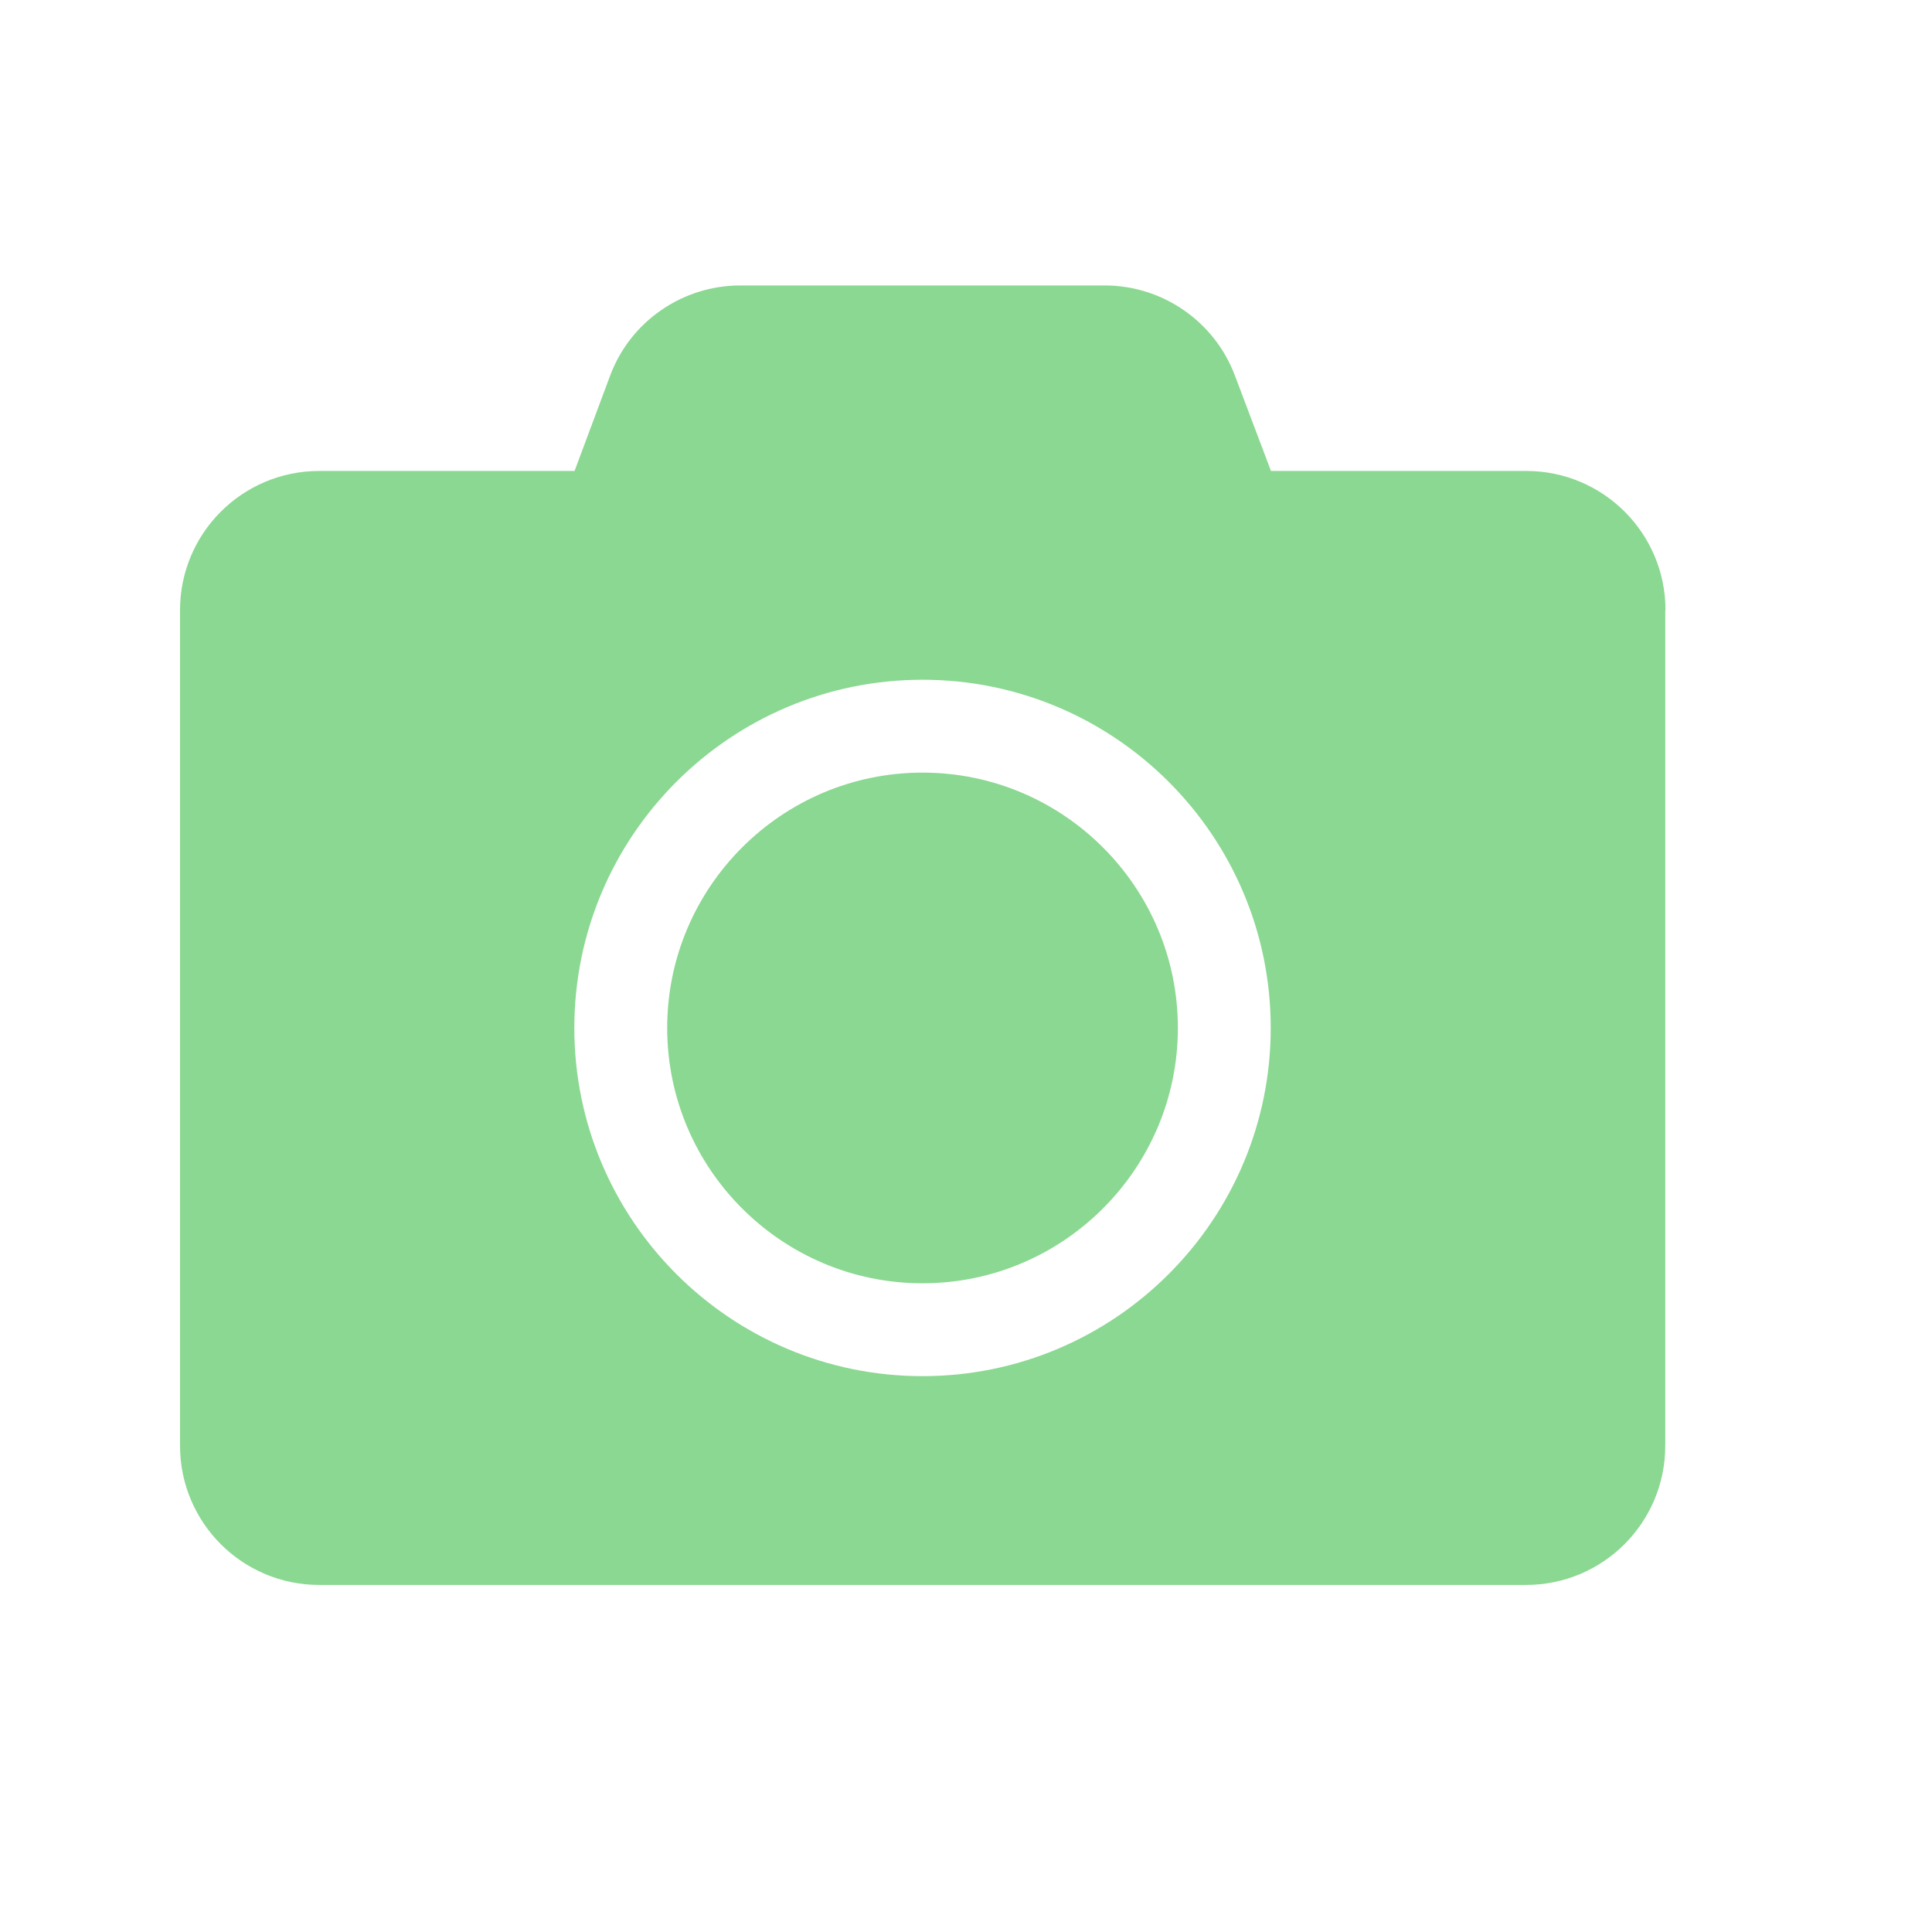
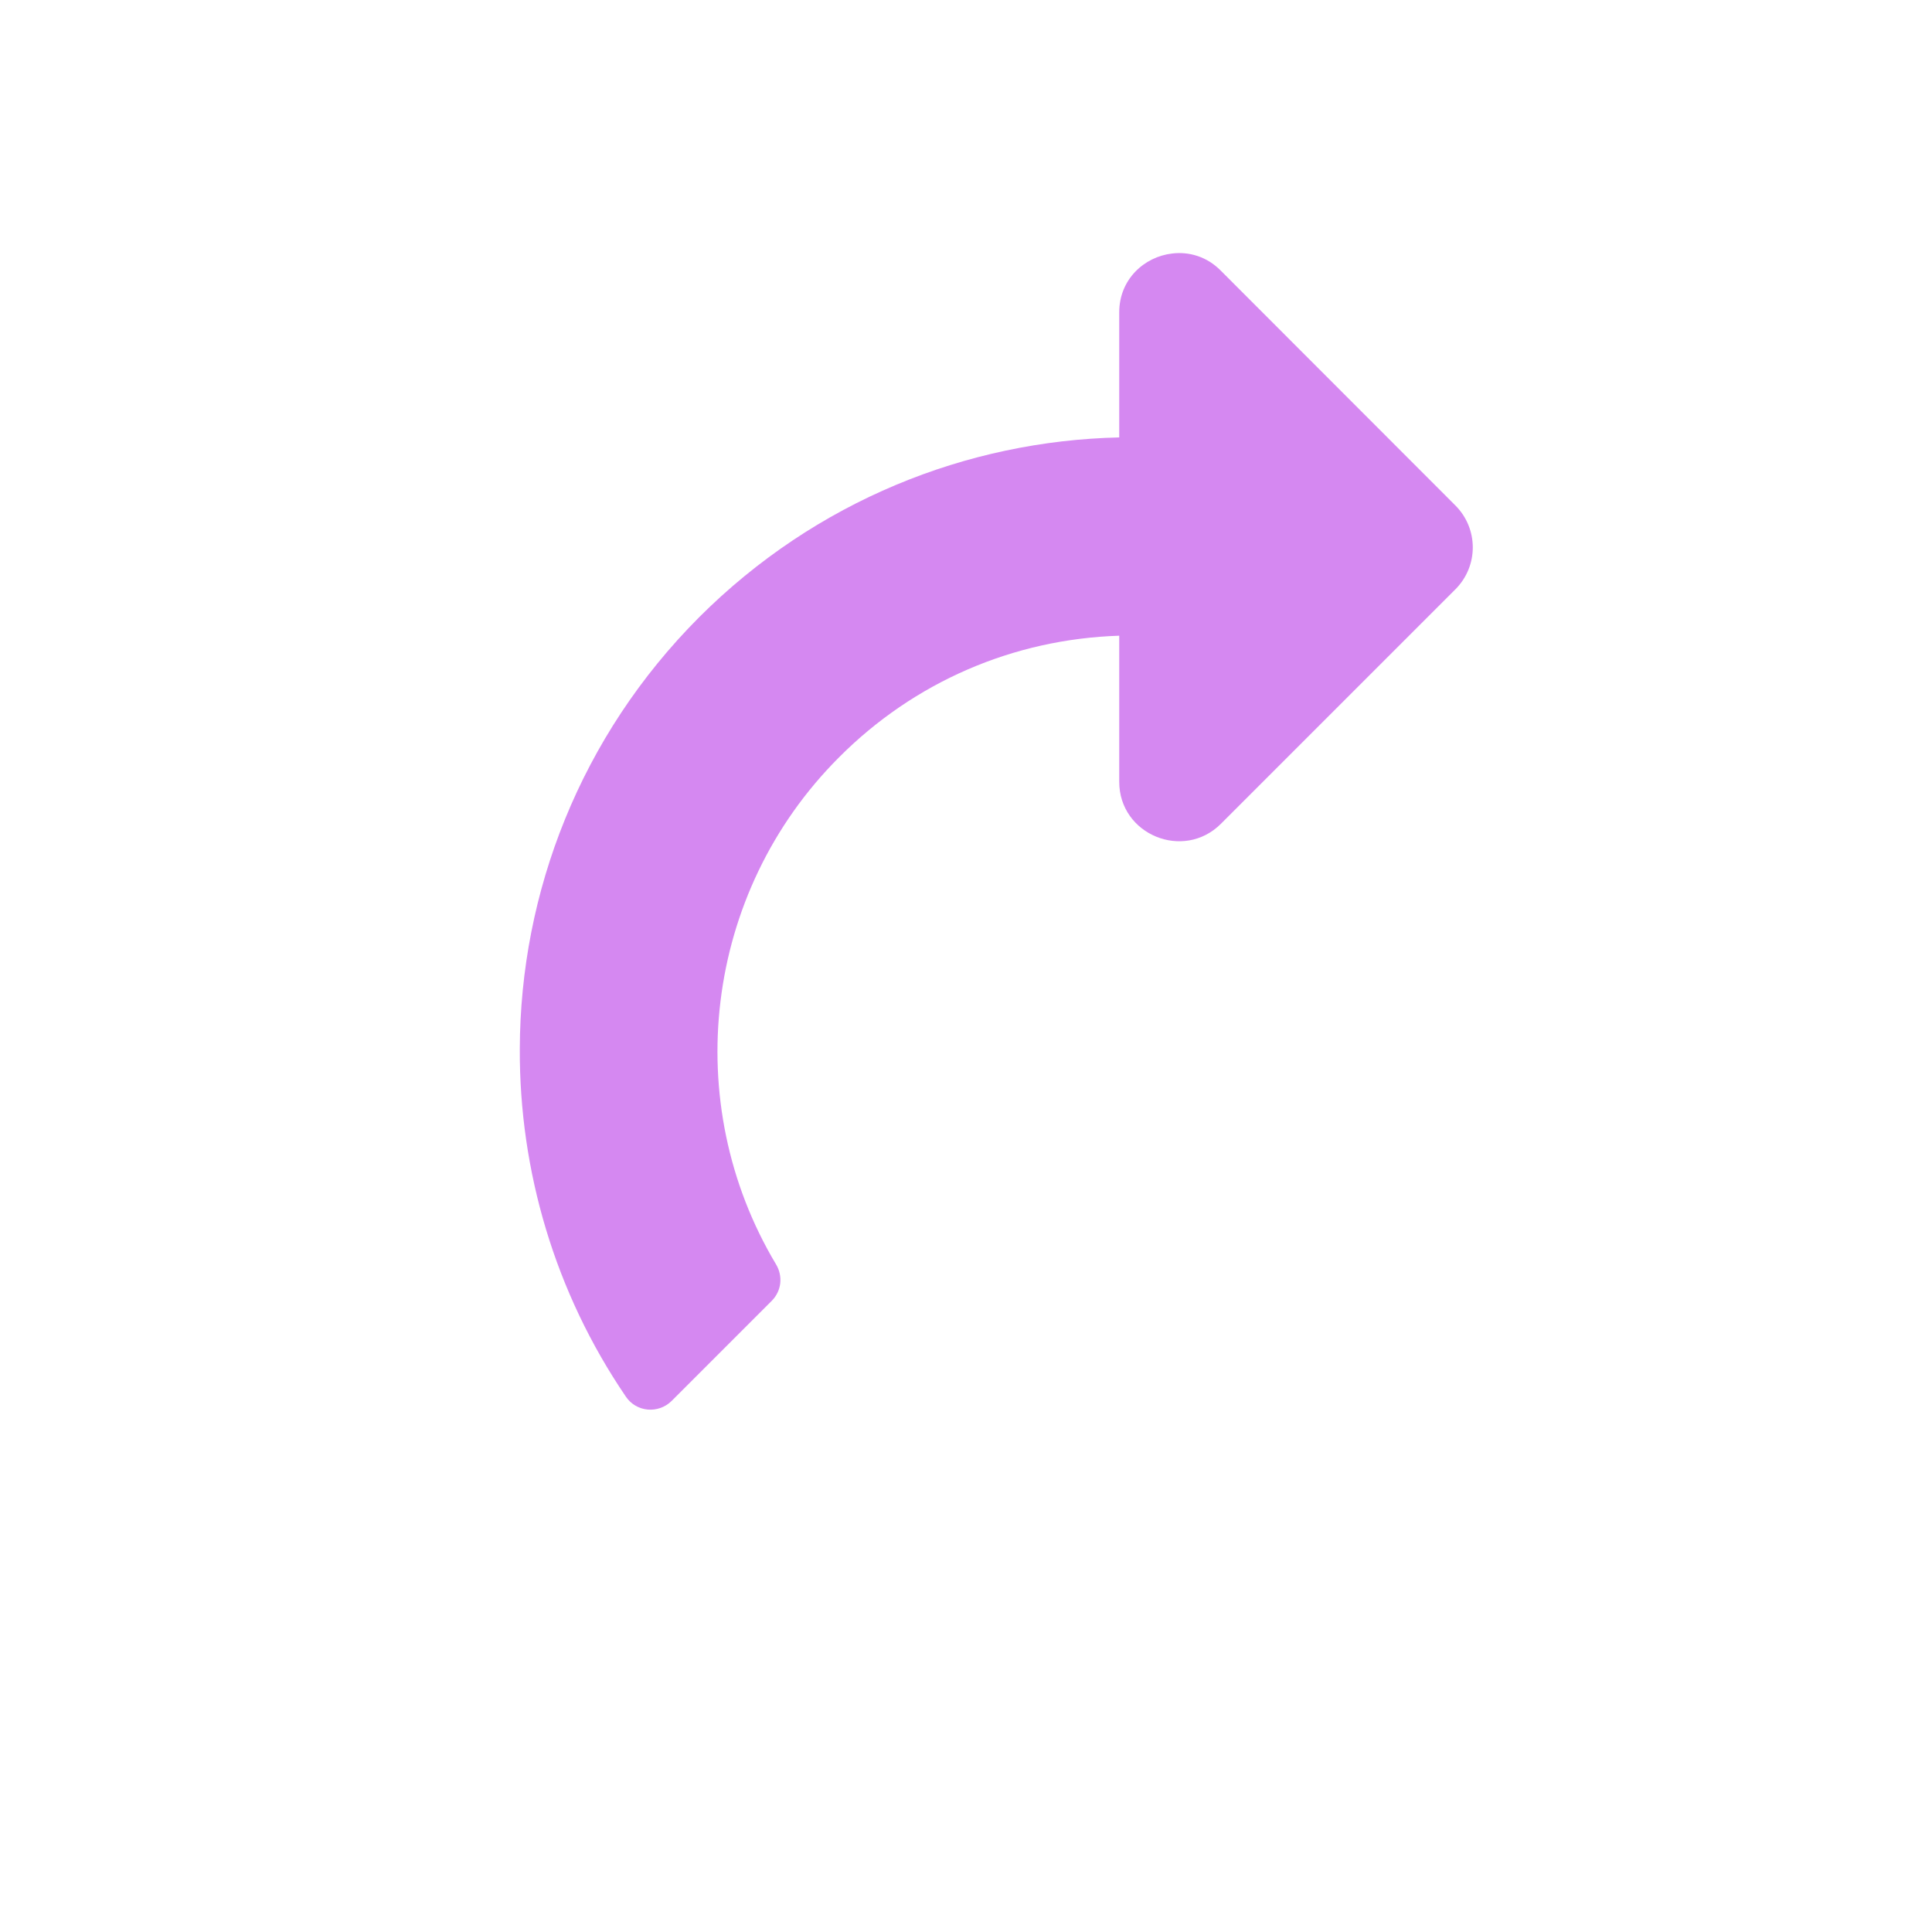
<svg xmlns="http://www.w3.org/2000/svg" width="32" height="32" viewBox="0 0 8.467 8.467" version="1.1" id="svg8">
  <defs id="defs2">
    <style id="style1399">.cls-1{fill:#e3e3e3;}</style>
    <style id="style1399-1">.cls-1{fill:#e3e3e3;}</style>
    <style id="style1399-5">.cls-1{fill:#e3e3e3;}</style>
    <style id="style1399-8">.cls-1{fill:#e3e3e3;}</style>
    <style id="style1399-7">.cls-1{fill:#e3e3e3;}</style>
    <style id="style1399-1-5">.cls-1{fill:#e3e3e3;}</style>
    <style id="style1399-5-6">.cls-1{fill:#e3e3e3;}</style>
    <style id="style1399-8-9">.cls-1{fill:#e3e3e3;}</style>
    <style id="style1399-2">.cls-1{fill:#e3e3e3;}</style>
    <style id="style1399-1-1">.cls-1{fill:#e3e3e3;}</style>
    <style id="style1399-5-5">.cls-1{fill:#e3e3e3;}</style>
    <style id="style1399-8-99">.cls-1{fill:#e3e3e3;}</style>
    <style id="style2">.a{filter:url(#a);}.b{fill:#710132;}.c{fill:#e3e3e3;}</style>
    <filter name="AI_FlouGaussien_4" id="a">
      <feGaussianBlur id="feGaussianBlur4" stdDeviation="4" />
    </filter>
    <style id="style1399-3">.cls-1{fill:#e3e3e3;}</style>
    <style id="style1399-4">.cls-1{fill:#e3e3e3;}</style>
    <style id="style1399-8-7">.cls-1{fill:#e3e3e3;}</style>
    <style id="style1399-4-5">.cls-1{fill:#e3e3e3;}</style>
    <style id="style1399-9">.cls-1{fill:#e3e3e3;}</style>
    <style id="style1399-4-6">.cls-1{fill:#e3e3e3;}</style>
    <style id="style1399-8-4">.cls-1{fill:#e3e3e3;}</style>
    <style id="style1399-4-5-3">.cls-1{fill:#e3e3e3;}</style>
    <style id="style1399-88">.cls-1{fill:#e3e3e3;}</style>
    <style id="style1399-19">.cls-1{fill:#e3e3e3;}</style>
  </defs>
  <path style="display:none;fill:#d588f1;fill-opacity:1;stroke-width:0.019" d="m 3.413,1.555 c 0.685,0.003 1.37,0.265 1.892,0.788 0.51,0.51 0.772,1.172 0.787,1.84 h 0.548 c 0.145,0 0.244,0.11 0.258,0.232 0.009,0.073 -0.013,0.152 -0.075,0.213 L 5.796,5.656 c -0.102,0.102 -0.266,0.102 -0.368,0 L 4.399,4.628 C 4.235,4.464 4.352,4.183 4.584,4.183 H 5.223 C 5.208,3.719 5.021,3.284 4.691,2.954 4.097,2.361 3.175,2.255 2.469,2.679 2.417,2.71 2.352,2.703 2.31,2.66 L 1.87,2.22 C 1.812,2.163 1.821,2.067 1.888,2.021 2.346,1.708 2.88,1.553 3.413,1.555 Z" id="path4547" />
  <path id="path4555" d="M 4.267,1.533 C 4.957,1.535 5.648,1.8 6.175,2.327 6.689,2.841 6.953,3.51 6.969,4.183 h 0.552 c 0.234,0 0.35,0.284 0.184,0.449 L 6.669,5.668 c -0.102,0.102 -0.268,0.102 -0.371,0 L 5.261,4.632 C 5.096,4.467 5.214,4.183 5.447,4.183 H 6.092 C 6.077,3.715 5.888,3.278 5.555,2.946 4.955,2.347 4.028,2.24 3.315,2.667 3.263,2.698 3.197,2.691 3.154,2.648 L 2.712,2.205 C 2.654,2.147 2.662,2.05 2.73,2.004 3.192,1.688 3.729,1.531 4.267,1.533 Z M 2.861,3.231 h 0.278 c 0.153,0 0.278,0.125 0.278,0.278 v 1.25 h 1.25 c 0.153,-5e-7 0.278,0.125 0.278,0.278 v 0.278 c 0,0.153 -0.125,0.277 -0.278,0.277 h -1.25 v 1.25 c 0,0.153 -0.125,0.278 -0.278,0.278 h -0.278 c -0.153,0 -0.278,-0.125 -0.278,-0.278 V 5.592 h -1.249 c -0.153,0 -0.278,-0.124 -0.278,-0.277 V 5.037 c 0,-0.153 0.125,-0.278 0.278,-0.278 h 1.249 V 3.509 c 0,-0.153 0.125,-0.278 0.278,-0.278 z" style="display:none;fill:#8ad891;fill-opacity:1;stroke-width:0.023" />
  <path style="display:none;fill:#e3e3e3;fill-opacity:1;stroke-width:0.014" d="M 4.496,0.738 C 4.241,0.738 3.988,0.767 3.745,0.821 3.669,0.838 3.615,0.906 3.615,0.984 V 1.669 C 3.305,1.779 3.018,1.945 2.768,2.159 L 2.176,1.816 C 2.107,1.777 2.022,1.789 1.969,1.848 1.625,2.22 1.362,2.668 1.208,3.165 c -0.024,0.075 0.008,0.156 0.077,0.195 l 0.593,0.342 c -0.026,0.139 -0.038,0.279 -0.042,0.42 h 1.559 c 0.035,-0.583 0.519,-1.047 1.111,-1.047 0.614,0 1.114,0.5 1.114,1.114 0,0.614 -0.5,1.114 -1.114,1.114 -0.018,0 -0.036,-0.002 -0.054,-0.003 v 1.46 c 0,0.346 -0.183,0.657 -0.435,0.848 0.424,0.06 0.851,0.042 1.252,-0.048 0.077,-0.017 0.131,-0.085 0.131,-0.163 V 6.715 C 5.708,6.605 5.995,6.439 6.246,6.225 l 0.593,0.342 c 0.068,0.039 0.153,0.026 0.206,-0.032 0.344,-0.372 0.607,-0.82 0.762,-1.317 0.021,-0.077 -0.01,-0.158 -0.078,-0.197 L 7.135,4.679 c 0.06,-0.323 0.06,-0.655 0,-0.978 L 7.729,3.359 C 7.797,3.32 7.828,3.239 7.805,3.164 7.651,2.668 7.388,2.22 7.044,1.846 6.991,1.789 6.904,1.775 6.838,1.814 L 6.244,2.157 C 5.995,1.942 5.708,1.777 5.397,1.668 V 0.984 c 0,-0.078 -0.055,-0.147 -0.131,-0.163 C 5.011,0.764 4.752,0.737 4.496,0.738 Z M 1.812,4.839 c -0.301,0 -0.454,0.366 -0.24,0.58 L 2.024,5.871 0.945,7.023 c -0.064,0.068 -0.066,0.174 0,0.24 L 1.383,7.702 c 0.066,0.066 0.174,0.066 0.24,0 L 2.703,6.55 3.155,7.003 C 3.368,7.215 3.735,7.066 3.735,6.763 V 5.179 c 0,-0.187 -0.152,-0.339 -0.339,-0.339 z" id="path818" />
  <g id="layer1" transform="matrix(0.7483989,0,0,0.7483989,-29.96934,-192.7629)" style="display:none">
    <circle style="display:inline;opacity:1;fill:#e3e4e3;fill-opacity:0;fill-rule:nonzero;stroke:#e3e3e3;stroke-width:0.668;stroke-linecap:butt;stroke-linejoin:round;stroke-miterlimit:4;stroke-dasharray:none;stroke-opacity:1;paint-order:markers fill stroke" id="circle834" cx="45.701" cy="263.224" r="3.747" />
    <path style="display:inline;fill:#e3e3e3;fill-opacity:1;stroke-width:0.018" d="m 44.367,260.099 c -0.235,-7.7e-4 -0.481,0.022 -0.731,0.073 a 3.747,3.747 0 0 0 -1.814,3.206 3.747,3.747 0 0 0 0.145,1.028 c 0.104,0.091 0.219,0.171 0.349,0.232 0.782,0.368 1.301,0.375 1.555,0.622 0.231,0.224 0.049,0.859 -0.3,1.283 a 3.747,3.747 0 0 0 0.186,0.114 l 2.218,-0.001 c -0.181,-0.313 0.517,-1.001 0.752,-0.915 0.239,0.088 0.67,0.104 0.774,-0.12 0.104,-0.223 -0.096,-0.495 -0.096,-0.519 0,-0.024 0.127,-0.478 0.144,-0.502 0.016,-0.024 0.097,-0.064 0.103,-0.144 0.011,-0.131 -0.115,-0.202 -0.115,-0.202 0.05,-0.073 0.203,-0.112 0.163,-0.269 0,0 -0.214,-0.353 -0.182,-0.56 0.031,-0.207 0.326,-0.239 0.382,-0.382 -0.271,-0.83 -0.734,-0.981 -0.933,-1.069 -0.2,-0.088 -0.248,-0.367 -0.28,-0.502 -0.032,-0.136 -0.184,-0.255 -0.303,-0.359 -0.12,-0.104 -0.255,-0.423 -0.495,-0.598 -0.364,-0.244 -0.908,-0.412 -1.523,-0.415 z m 1.895,1.702 c 0,0 0.349,0.22 0.297,0.62 0,0 -0.297,0.149 -0.867,0 0.124,-0.348 0.569,-0.62 0.569,-0.62 z" id="circle15" />
  </g>
  <path style="display:none;fill:#8ad891;fill-opacity:1;stroke-width:0.025" d="M 4.267,1.533 C 5.801,1.53 7.054,2.78 7.054,4.314 7.054,4.628 6.999,4.928 6.903,5.209 6.755,5.01 6.521,4.877 6.257,4.877 H 6.07 c 0.054,-0.174 0.084,-0.358 0.086,-0.547 C 6.165,3.259 5.292,2.421 4.255,2.43 3.779,2.434 3.332,2.613 2.985,2.938 L 3.453,3.406 C 3.623,3.576 3.503,3.865 3.263,3.865 H 1.759 c -0.149,0 -0.269,-0.121 -0.269,-0.269 V 2.092 c 0,-0.24 0.29,-0.359 0.459,-0.19 L 2.35,2.303 C 2.848,1.826 3.523,1.534 4.267,1.533 Z M 2.274,5.356 H 6.256 c 0.183,0 0.332,0.148 0.332,0.332 v 0.332 c 0,0.183 -0.148,0.332 -0.332,0.332 H 2.274 c -0.183,0 -0.332,-0.148 -0.332,-0.332 V 5.688 c 0,-0.183 0.148,-0.332 0.332,-0.332 z" id="path4555-4" />
  <path style="display:none;fill:#8ad891;fill-opacity:1;stroke-width:0.021" d="m 3.952,1.534 c 0.542,0 0.981,0.44 0.981,0.981 0,0.17 -0.047,0.327 -0.124,0.466 L 5.339,3.899 C 5.104,4.135 4.814,4.307 4.495,4.399 L 3.973,3.495 c -0.007,1.877e-4 -0.014,0.002 -0.021,0.002 -0.007,0 -0.014,-0.001 -0.021,-0.002 L 3.243,4.687 c 0.227,0.074 0.465,0.118 0.709,0.118 0.779,0 1.502,-0.398 1.923,-1.047 0.048,-0.073 0.141,-0.101 0.217,-0.058 l 0.287,0.159 c 0.081,0.045 0.112,0.15 0.062,0.229 C 5.903,4.937 4.964,5.459 3.952,5.459 3.591,5.459 3.238,5.39 2.909,5.265 L 2.186,6.518 1.635,6.753 C 1.534,6.796 1.421,6.731 1.408,6.623 L 1.336,6.027 2.064,4.766 C 1.847,4.584 1.652,4.374 1.493,4.132 1.442,4.055 1.47,3.949 1.55,3.903 L 1.833,3.738 c 0.076,-0.044 0.17,-0.018 0.219,0.055 0.099,0.147 0.216,0.28 0.344,0.398 L 3.094,2.982 C 3.018,2.843 2.972,2.686 2.972,2.516 c 0,-0.542 0.439,-0.981 0.981,-0.981 z m 0,0.654 c -0.181,0 -0.327,0.147 -0.327,0.327 0,0.181 0.147,0.327 0.327,0.327 0.181,0 0.327,-0.147 0.327,-0.327 0,-0.181 -0.147,-0.327 -0.327,-0.327 z M 6.006,5.055 6.569,6.027 6.497,6.623 C 6.484,6.731 6.37,6.796 6.27,6.753 L 5.719,6.518 5.163,5.555 C 5.469,5.434 5.75,5.262 6.006,5.055 Z" id="path4594" />
  <path style="display:none;fill:#d588f1;fill-opacity:1;stroke-width:0.023" d="m 2.519,1.63 h 3.645 c 0.335,0 0.607,0.273 0.607,0.608 V 4.971 c 0,0.335 -0.272,0.607 -0.607,0.607 H 4.797 L 3.611,6.468 C 3.536,6.523 3.43,6.468 3.43,6.375 V 5.578 H 2.519 c -0.335,0 -0.607,-0.272 -0.607,-0.607 V 2.238 c 0,-0.335 0.272,-0.608 0.607,-0.608 z" id="path847" />
  <path style="display:none;fill:#8ad891;fill-opacity:1;stroke-width:0.023" d="m 4.277,1.548 c 0.687,0.003 1.373,0.266 1.897,0.79 0.511,0.511 0.774,1.175 0.789,1.845 h 0.549 c 0.232,0 0.348,0.282 0.183,0.447 L 6.666,5.66 c -0.102,0.102 -0.267,0.102 -0.368,0 L 5.266,4.63 C 5.102,4.465 5.219,4.183 5.451,4.183 H 6.092 C 6.077,3.717 5.889,3.283 5.558,2.953 4.962,2.358 4.039,2.251 3.331,2.675 3.279,2.706 3.213,2.699 3.171,2.657 L 2.731,2.216 C 2.673,2.158 2.682,2.062 2.749,2.016 3.208,1.702 3.743,1.546 4.277,1.548 Z M 1.57,3.724 h 2.435 c 0.224,0 0.405,0.182 0.405,0.406 v 1.827 c 0,0.224 -0.182,0.405 -0.405,0.405 H 3.092 l -0.792,0.595 c -0.05,0.037 -0.121,1.671e-4 -0.121,-0.062 V 6.362 H 1.57 C 1.346,6.362 1.164,6.181 1.164,5.957 V 4.13 c 0,-0.224 0.182,-0.406 0.405,-0.406 z" id="path849" />
  <path style="display:none;fill:#8ad891;fill-opacity:1;stroke-width:0.023" d="m 4.261,1.527 c 0.692,0.003 1.384,0.268 1.912,0.797 0.515,0.515 0.78,1.185 0.796,1.859 h 0.554 c 0.234,0 0.351,0.285 0.185,0.45 l -1.039,1.039 c -0.103,0.103 -0.269,0.103 -0.371,0 L 5.258,4.633 c -0.166,-0.166 -0.048,-0.45 0.187,-0.45 h 0.646 C 6.075,3.714 5.886,3.276 5.552,2.943 4.951,2.343 4.021,2.236 3.307,2.663 c -0.052,0.031 -0.119,0.024 -0.161,-0.019 L 2.702,2.2 C 2.644,2.142 2.652,2.045 2.72,1.999 3.183,1.683 3.722,1.525 4.261,1.527 Z M 1.56,5.153 c 0.337,0 0.611,0.273 0.611,0.611 0,0.337 -0.273,0.611 -0.611,0.611 -0.337,0 -0.611,-0.273 -0.611,-0.611 0,-0.337 0.273,-0.611 0.611,-0.611 z m 1.549,0 c 0.337,0 0.611,0.273 0.611,0.611 0,0.337 -0.273,0.611 -0.611,0.611 -0.337,0 -0.611,-0.273 -0.611,-0.611 0,-0.337 0.273,-0.611 0.611,-0.611 z m 1.549,0 c 0.337,0 0.611,0.273 0.611,0.611 0,0.337 -0.273,0.611 -0.611,0.611 -0.337,0 -0.611,-0.273 -0.611,-0.611 0,-0.337 0.273,-0.611 0.611,-0.611 z" id="path856" />
  <path id="path917" style="display:none;fill:#d588f1;fill-opacity:1;stroke-width:0.086" d="M 16.104,5.77 C 14.068,5.762 12.031,6.36 10.281,7.555 10.025,7.73 9.993,8.095 10.213,8.314 l 1.676,1.68 c 0.162,0.162 0.413,0.19 0.609,0.072 2.699,-1.617 6.214,-1.21 8.484,1.057 1.262,1.259 1.979,2.912 2.037,4.686 h -2.443 c -0.886,5.2e-5 -1.331,1.077 -0.705,1.703 l 3.928,3.926 c 0.388,0.388 1.016,0.388 1.404,0 l 3.926,-3.926 c 0.626,-0.626 0.186,-1.703 -0.699,-1.703 H 26.338 C 26.28,13.258 25.276,10.727 23.33,8.781 21.333,6.785 18.72,5.78 16.104,5.77 Z M 7.783,9.803 C 7.529,9.803 7.276,9.9 7.082,10.094 L 3.156,14.02 c -0.626,0.626 -0.186,1.701 0.699,1.701 h 2.092 c 0.058,2.55 1.062,5.083 3.008,7.029 1.997,1.997 4.61,2.999 7.227,3.01 2.035,0.007 4.073,-0.588 5.822,-1.783 0.257,-0.175 0.288,-0.542 0.068,-0.762 l -1.676,-1.68 c -0.162,-0.162 -0.413,-0.19 -0.609,-0.072 -2.699,1.617 -6.214,1.212 -8.484,-1.055 -1.262,-1.259 -1.979,-2.914 -2.037,-4.688 h 2.443 c 0.886,-5.2e-5 1.331,-1.075 0.705,-1.701 L 8.486,10.094 C 8.292,9.9 8.037,9.803 7.783,9.803 Z" transform="scale(0.2645833)" />
  <path id="path835" d="M 6.072,6.652 H 5.005 c -0.084,0 -0.152,-0.069 -0.152,-0.152 v -0.508 c 0,-0.084 0.069,-0.152 0.152,-0.152 h 1.067 c 0.225,0 0.406,-0.182 0.406,-0.406 V 2.994 c 0,-0.225 -0.182,-0.406 -0.406,-0.406 H 5.005 c -0.084,0 -0.152,-0.069 -0.152,-0.152 V 1.927 c 0,-0.084 0.069,-0.152 0.152,-0.152 h 1.067 c 0.673,0 1.219,0.546 1.219,1.219 v 2.439 c 0,0.673 -0.546,1.219 -1.219,1.219 z M 5.475,4.099 3.341,1.965 C 3.15,1.774 2.82,1.908 2.82,2.181 v 1.219 H 1.092 c -0.169,0 -0.305,0.136 -0.305,0.305 V 4.924 c 0,0.169 0.136,0.305 0.305,0.305 h 1.728 v 1.219 c 0,0.273 0.33,0.406 0.521,0.216 L 5.475,4.531 c 0.118,-0.119 0.118,-0.312 0,-0.432 z" style="display:none;fill:#d588f1;fill-opacity:1;stroke-width:0.013" />
-   <path id="path1320" d="M 7.298,2.674 V 6.336 c 0,0.337 -0.273,0.61 -0.61,0.61 H 1.399 c -0.337,0 -0.61,-0.273 -0.61,-0.61 V 2.674 c 0,-0.337 0.273,-0.61 0.61,-0.61 h 1.119 l 0.156,-0.418 c 0.089,-0.238 0.317,-0.395 0.571,-0.395 h 1.596 c 0.254,0 0.482,0.158 0.571,0.395 l 0.158,0.418 h 1.119 c 0.337,0 0.61,0.273 0.61,0.61 z M 5.569,4.505 c 0,-0.842 -0.684,-1.526 -1.526,-1.526 -0.842,0 -1.526,0.684 -1.526,1.526 0,0.842 0.684,1.526 1.526,1.526 0.842,0 1.526,-0.684 1.526,-1.526 z m -0.407,0 c 0,0.617 -0.502,1.119 -1.119,1.119 -0.617,0 -1.119,-0.502 -1.119,-1.119 0,-0.617 0.502,-1.119 1.119,-1.119 0.617,0 1.119,0.502 1.119,1.119 z" style="fill:#8ad891;fill-opacity:1;stroke-width:0.013" />
+   <path id="path1320" d="M 7.298,2.674 V 6.336 c 0,0.337 -0.273,0.61 -0.61,0.61 H 1.399 c -0.337,0 -0.61,-0.273 -0.61,-0.61 V 2.674 c 0,-0.337 0.273,-0.61 0.61,-0.61 h 1.119 l 0.156,-0.418 c 0.089,-0.238 0.317,-0.395 0.571,-0.395 h 1.596 c 0.254,0 0.482,0.158 0.571,0.395 l 0.158,0.418 h 1.119 c 0.337,0 0.61,0.273 0.61,0.61 z M 5.569,4.505 c 0,-0.842 -0.684,-1.526 -1.526,-1.526 -0.842,0 -1.526,0.684 -1.526,1.526 0,0.842 0.684,1.526 1.526,1.526 0.842,0 1.526,-0.684 1.526,-1.526 z m -0.407,0 c 0,0.617 -0.502,1.119 -1.119,1.119 -0.617,0 -1.119,-0.502 -1.119,-1.119 0,-0.617 0.502,-1.119 1.119,-1.119 0.617,0 1.119,0.502 1.119,1.119 z" style="display:none;fill:#8ad891;fill-opacity:1;stroke-width:0.013" />
+   <path style="display:inline;fill:#d588f1;fill-opacity:1;stroke-width:0.019" d="M 2.278,4.597 C 2.28,3.911 2.543,3.227 3.065,2.704 3.575,2.195 4.238,1.932 4.905,1.917 V 1.369 c 0,-0.145 0.11,-0.244 0.232,-0.258 0.073,-0.009 0.152,0.013 0.213,0.075 l 1.028,1.029 c 0.102,0.102 0.102,0.266 0,0.368 L 5.351,3.61 C 5.187,3.774 4.905,3.658 4.905,3.426 V 2.786 C 4.441,2.801 4.007,2.988 3.677,3.319 3.083,3.913 2.978,4.834 3.401,5.541 c 0.031,0.052 0.024,0.116 -0.018,0.159 L 2.943,6.14 C 2.885,6.197 2.789,6.189 2.743,6.121 2.431,5.663 2.276,5.13 2.278,4.597 Z" id="path882" />
</svg>
